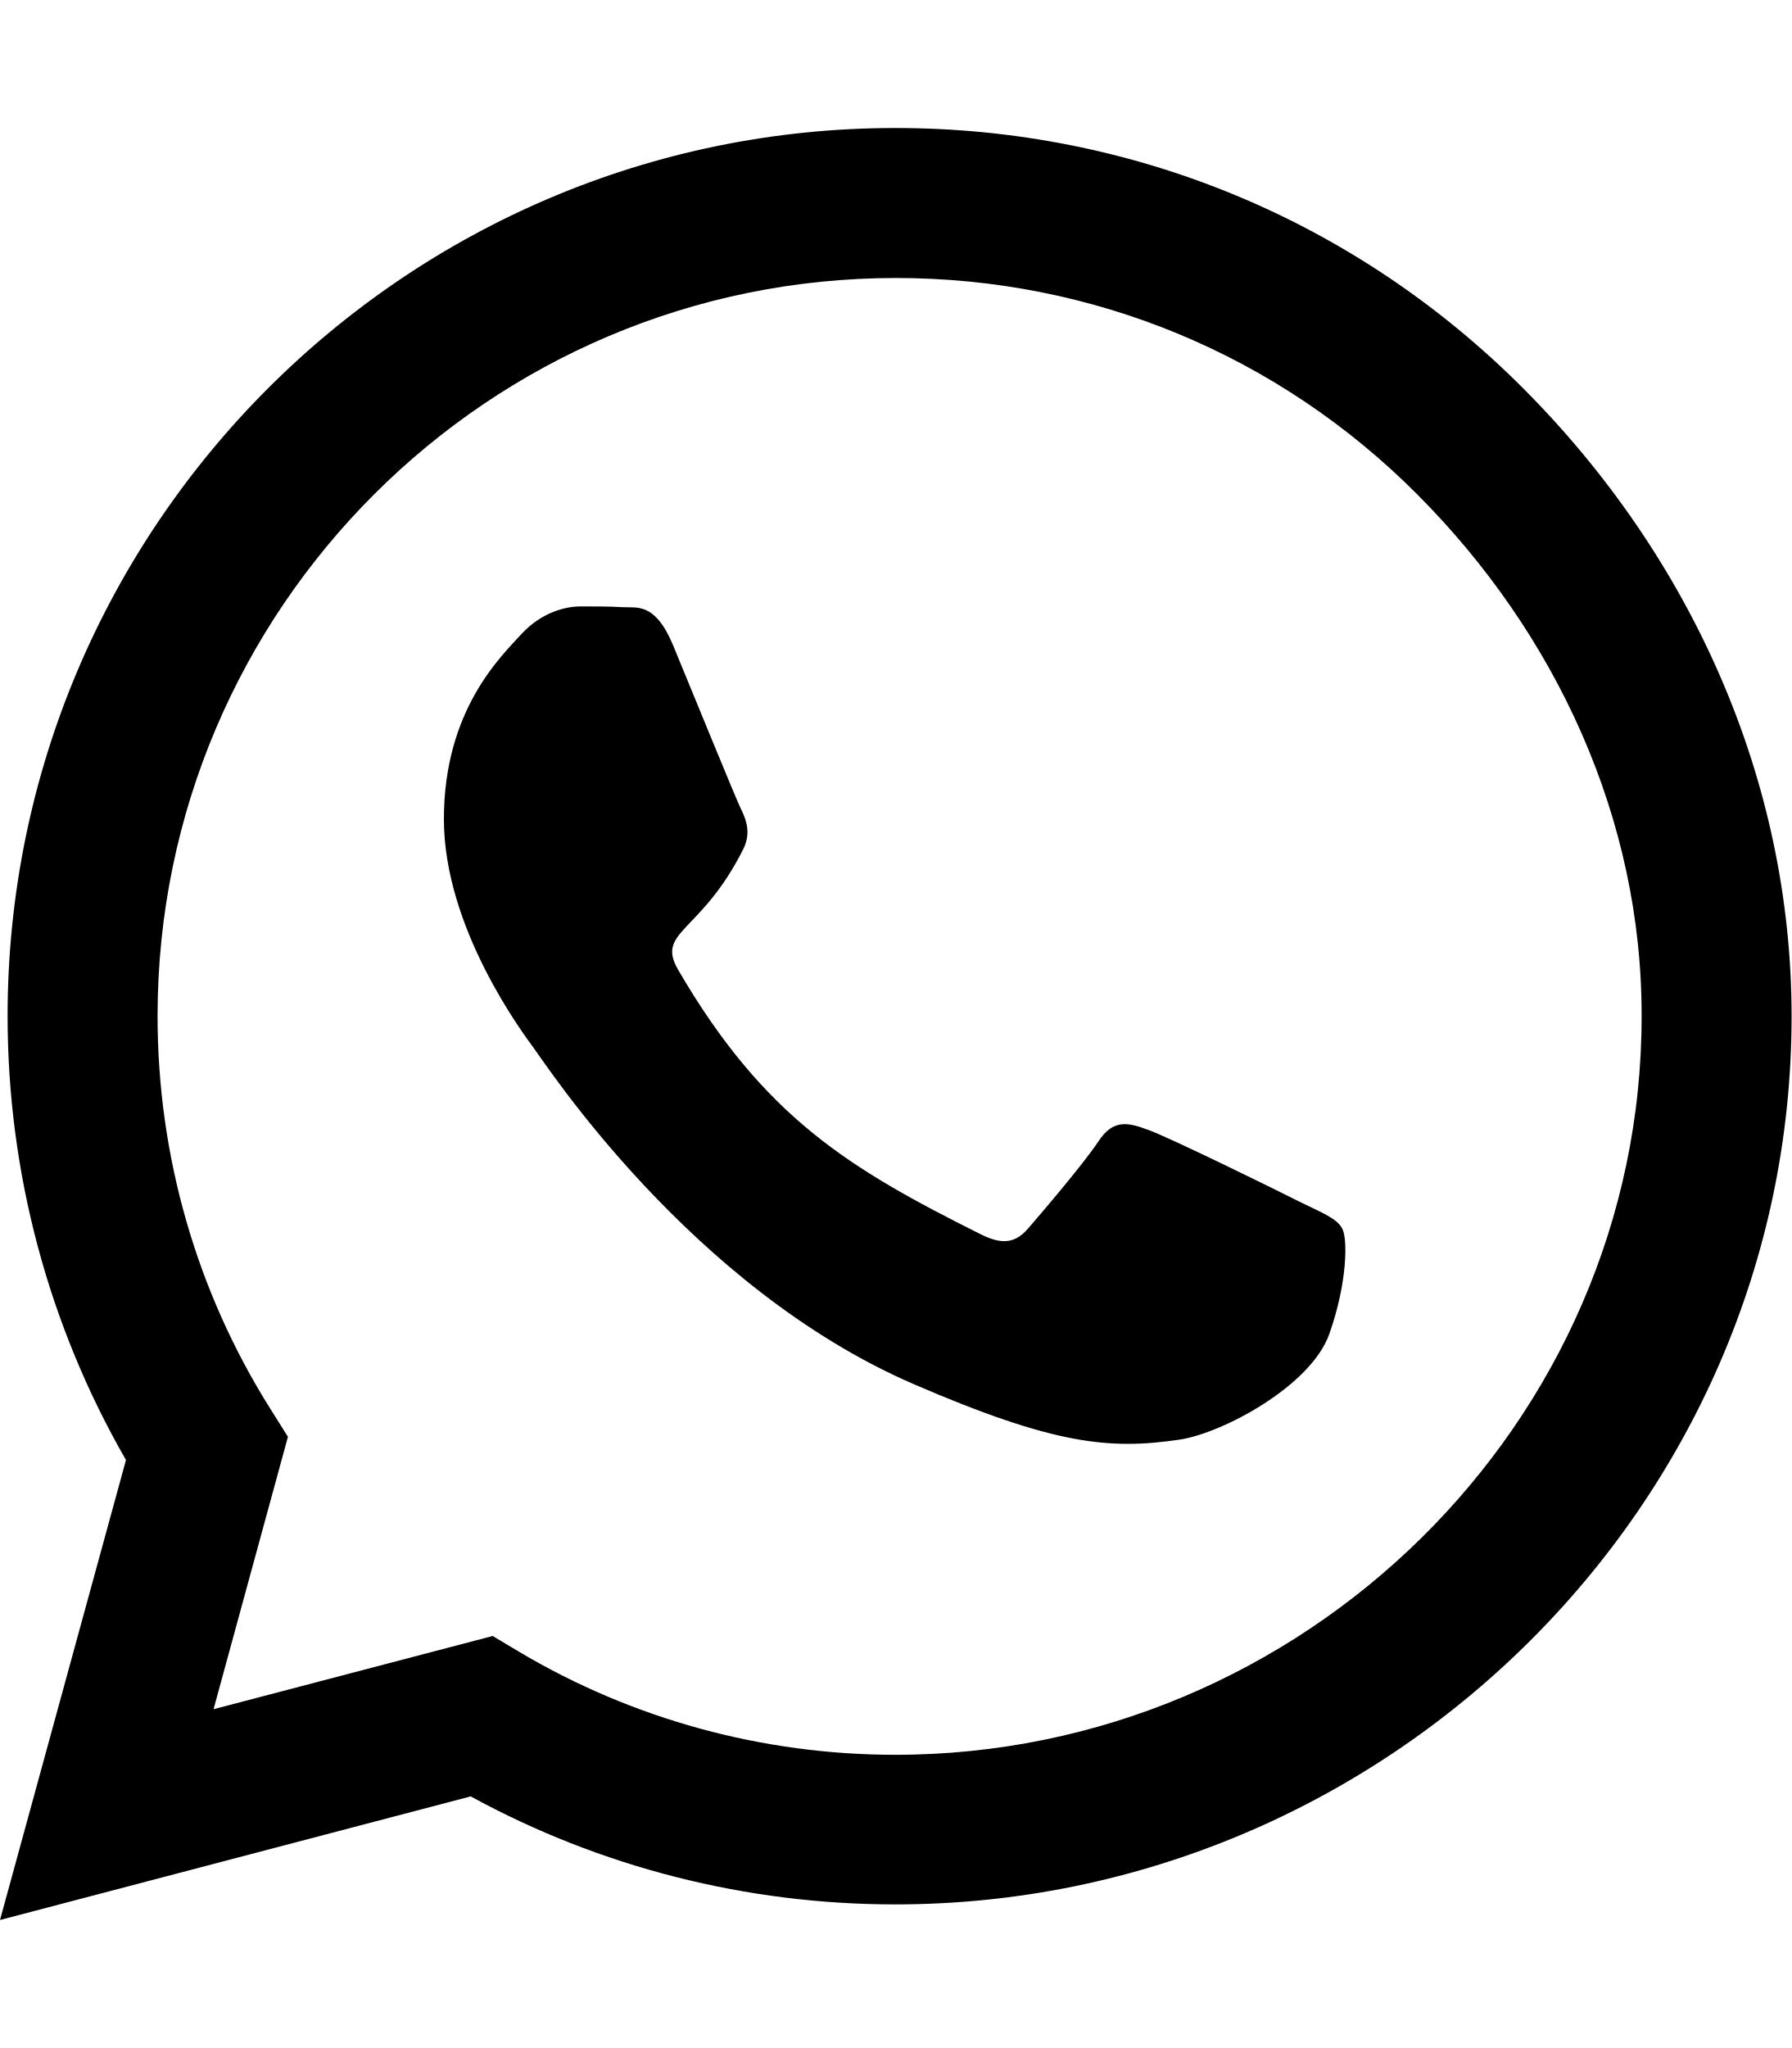
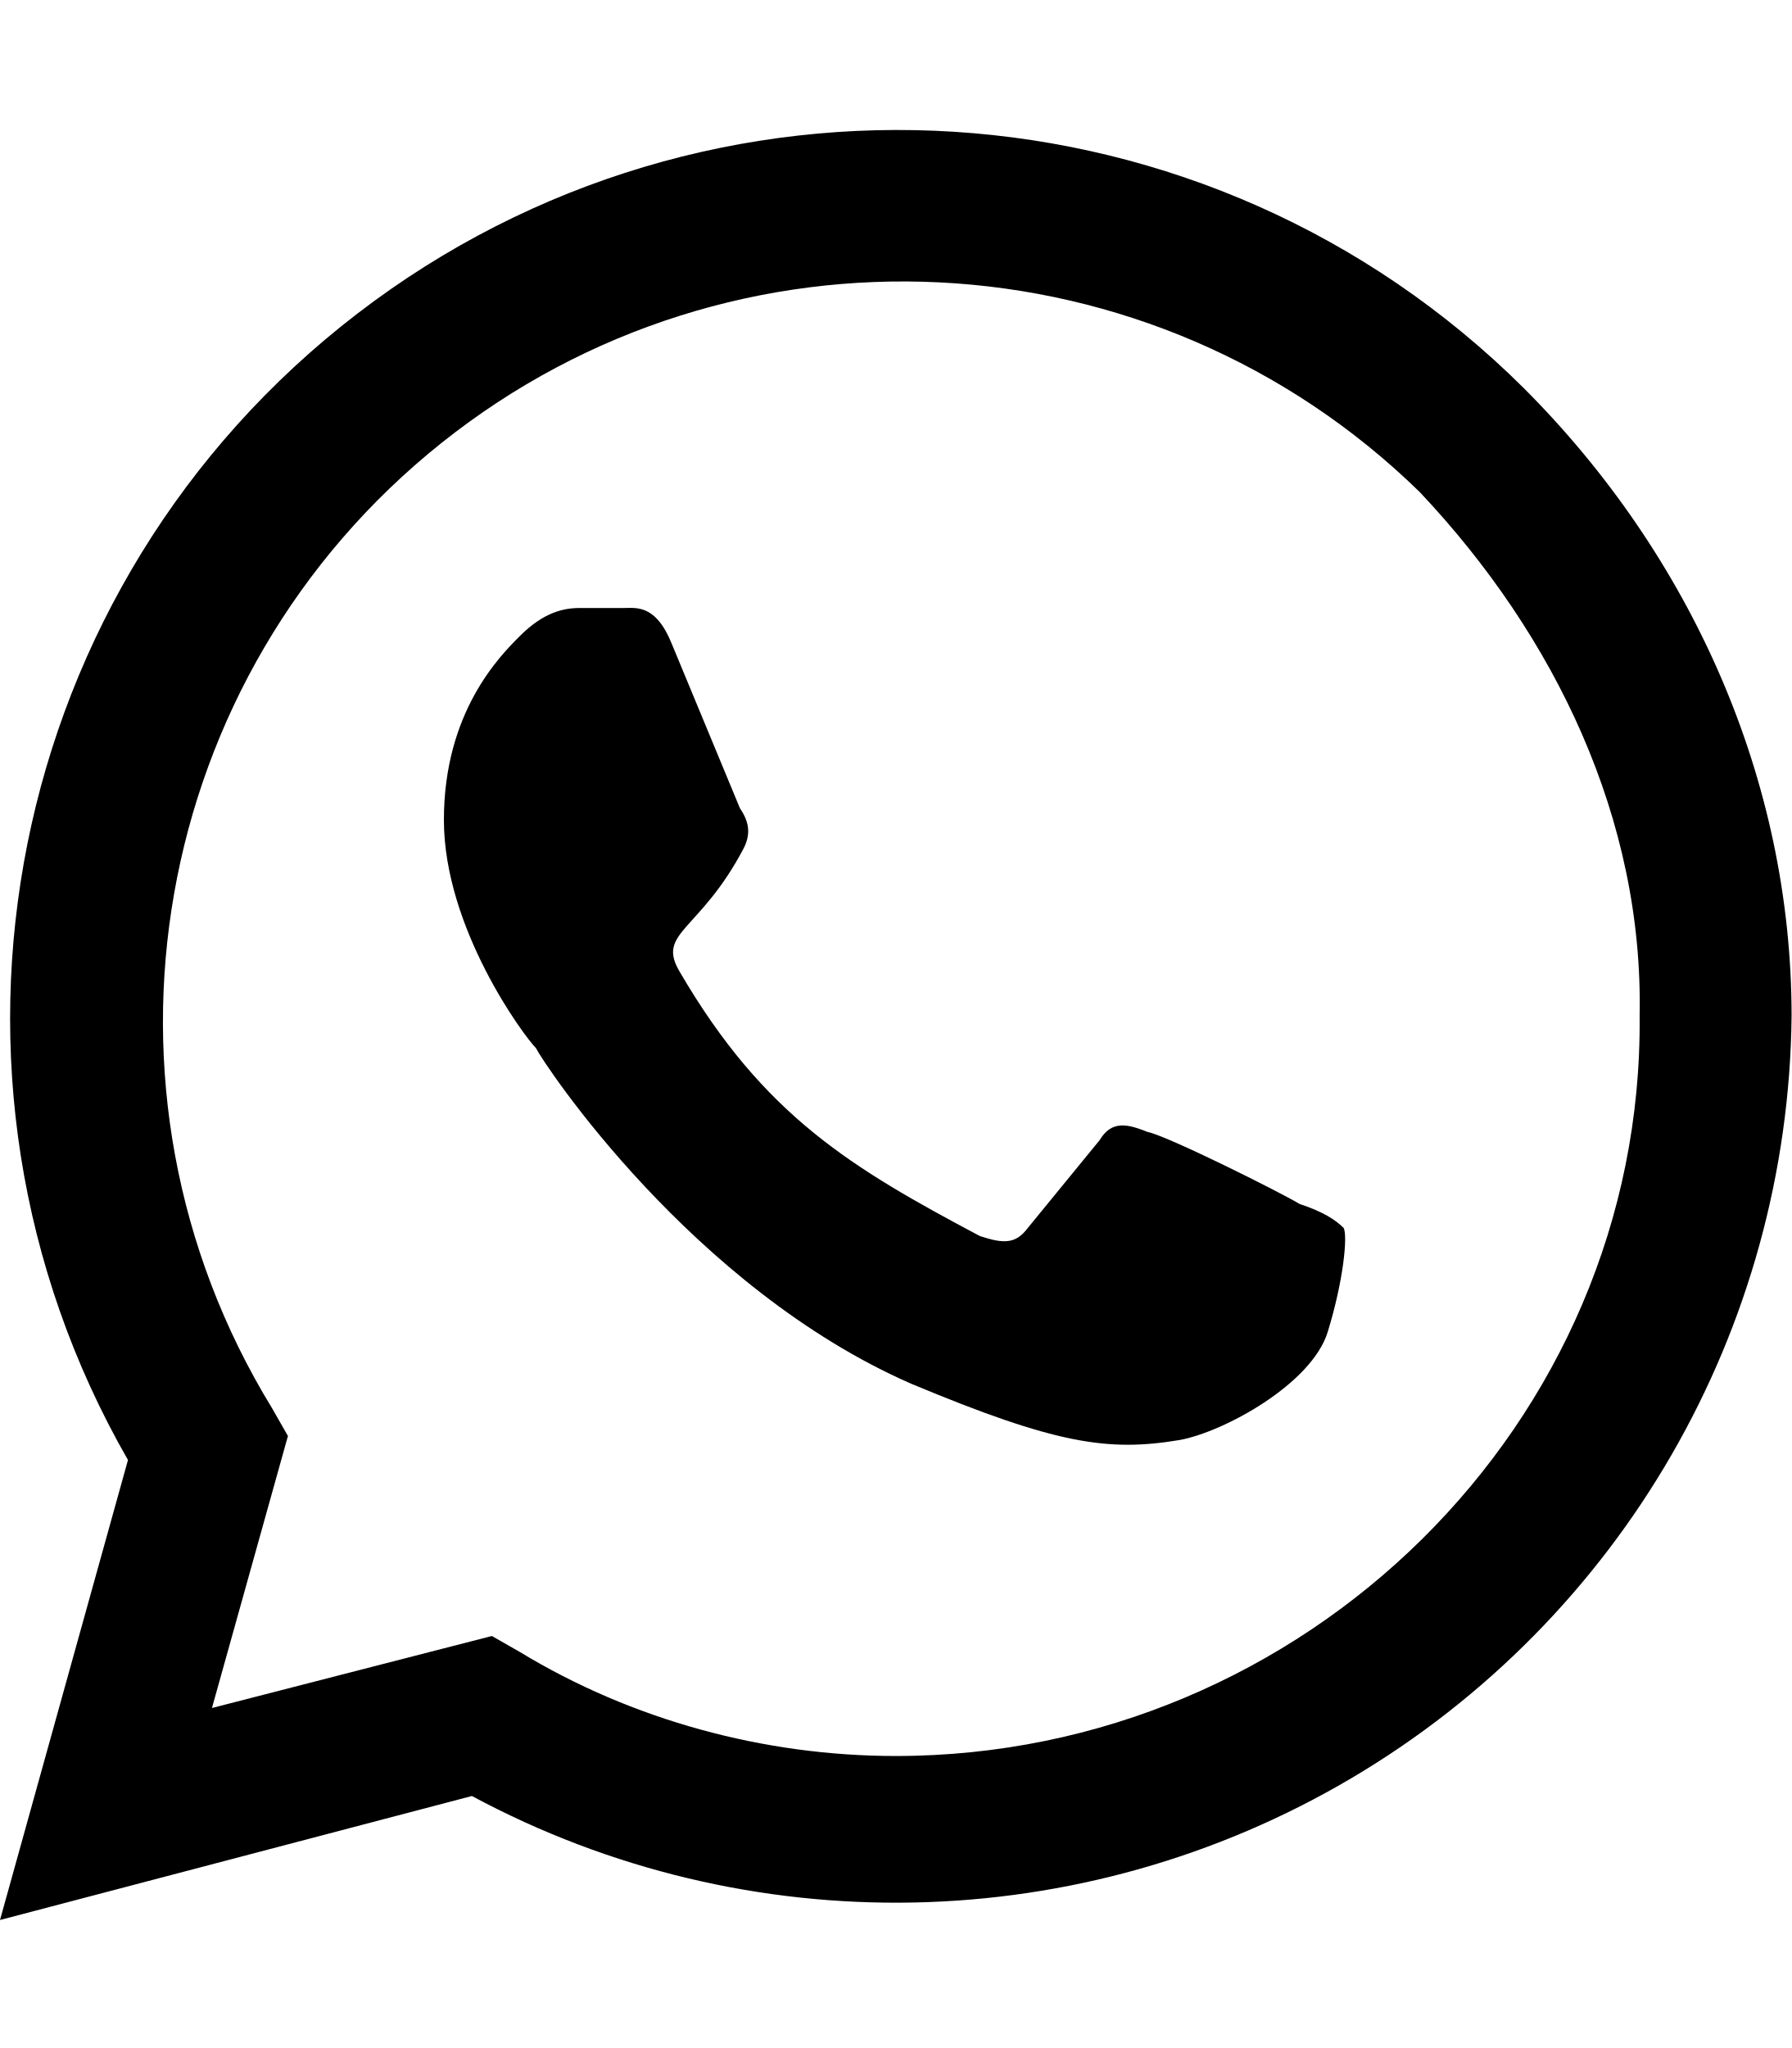
<svg xmlns="http://www.w3.org/2000/svg" viewBox="0 0 448 512">
-   <path d="M380.9 97.1C339 55.1 283.2 32 223.9 32c-122.4 0-222 99.6-222 222 0 39.1 10.2 77.3 29.6 111L0 480l117.7-30.9c32.4 17.7 68.9 27 106.1 27h.1c122.3 0 224.1-99.6 224.1-222 0-59.3-25.2-115-67.1-157m-157 341.6c-33.2 0-65.7-8.9-94-25.7l-6.7-4-69.8 18.3L72 359.2l-4.4-7c-18.5-29.4-28.2-63.3-28.2-98.2 0-101.7 82.8-184.5 184.6-184.5 49.3 0 95.6 19.2 130.4 54.1s56.2 81.2 56.1 130.5c0 101.8-84.9 184.6-186.6 184.6m101.2-138.2c-5.5-2.8-32.8-16.2-37.9-18-5.1-1.9-8.8-2.8-12.5 2.8s-14.3 18-17.6 21.8c-3.2 3.7-6.5 4.2-12 1.4-32.6-16.3-54-29.1-75.5-66-5.7-9.8 5.7-9.1 16.3-30.3 1.8-3.7.9-6.9-.5-9.7s-12.5-30.1-17.1-41.2c-4.5-10.8-9.1-9.3-12.5-9.5-3.2-.2-6.9-.2-10.6-.2s-9.7 1.4-14.8 6.9c-5.1 5.6-19.4 19-19.4 46.3s19.9 53.7 22.6 57.4c2.8 3.7 39.1 59.7 94.8 83.8 35.2 15.2 49 16.5 66.6 13.9 10.7-1.6 32.8-13.4 37.4-26.4s4.6-24.1 3.2-26.4c-1.3-2.5-5-3.9-10.5-6.6" />
+   <path d="M381 97A222 222 0 0 0 32 365L0 480l118-31a224 224 0 0 0 330-195c0-59-25-115-67-157M224 439c-33 0-66-9-94-26l-7-4-70 18 19-68-4-7a185 185 0 0 1 287-229c34 36 56 82 55 131 1 102-84 185-186 185m101-138c-5-3-33-17-38-18-5-2-9-3-12 2l-18 22c-3 4-6 4-12 2-32-17-54-30-75-66-6-10 5-10 16-31 2-4 1-7-1-10l-17-41c-4-10-9-9-12-9h-11c-4 0-9 1-15 7-5 5-19 19-19 46s20 54 23 57c2 4 39 60 94 84 36 15 49 17 67 14 11-2 33-14 37-27s5-24 4-26c-2-2-5-4-11-6" />
</svg>
